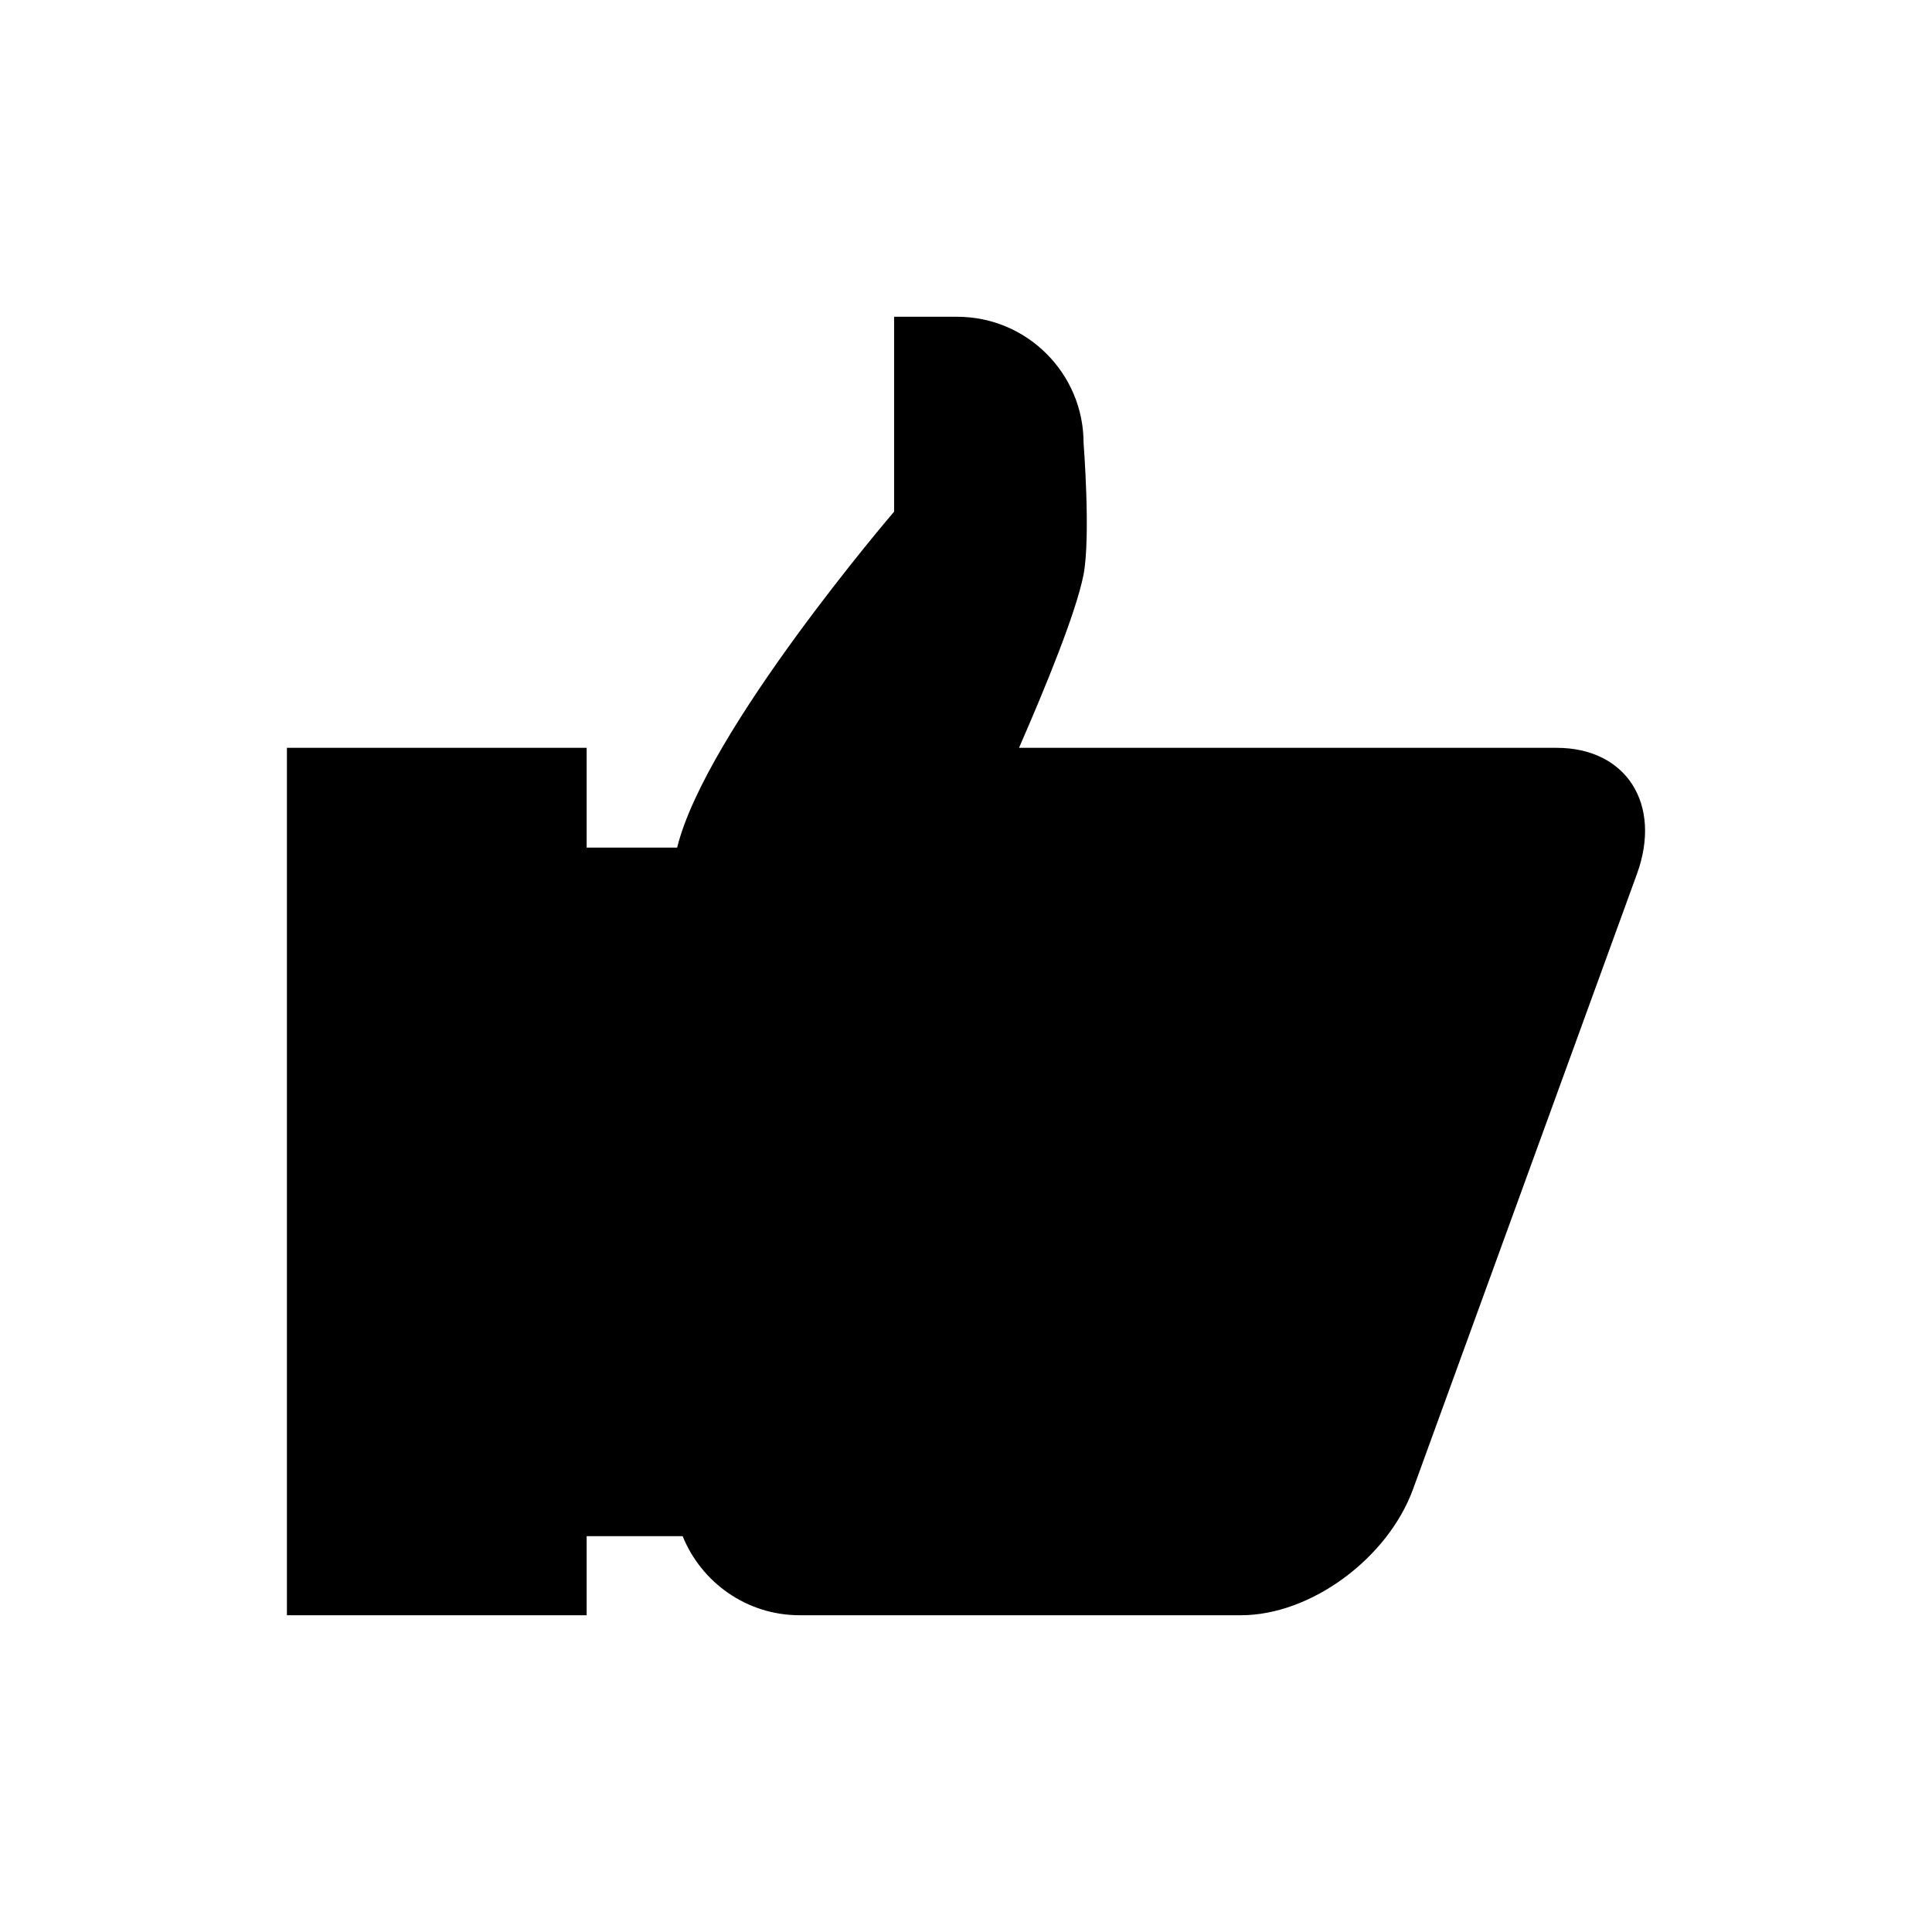
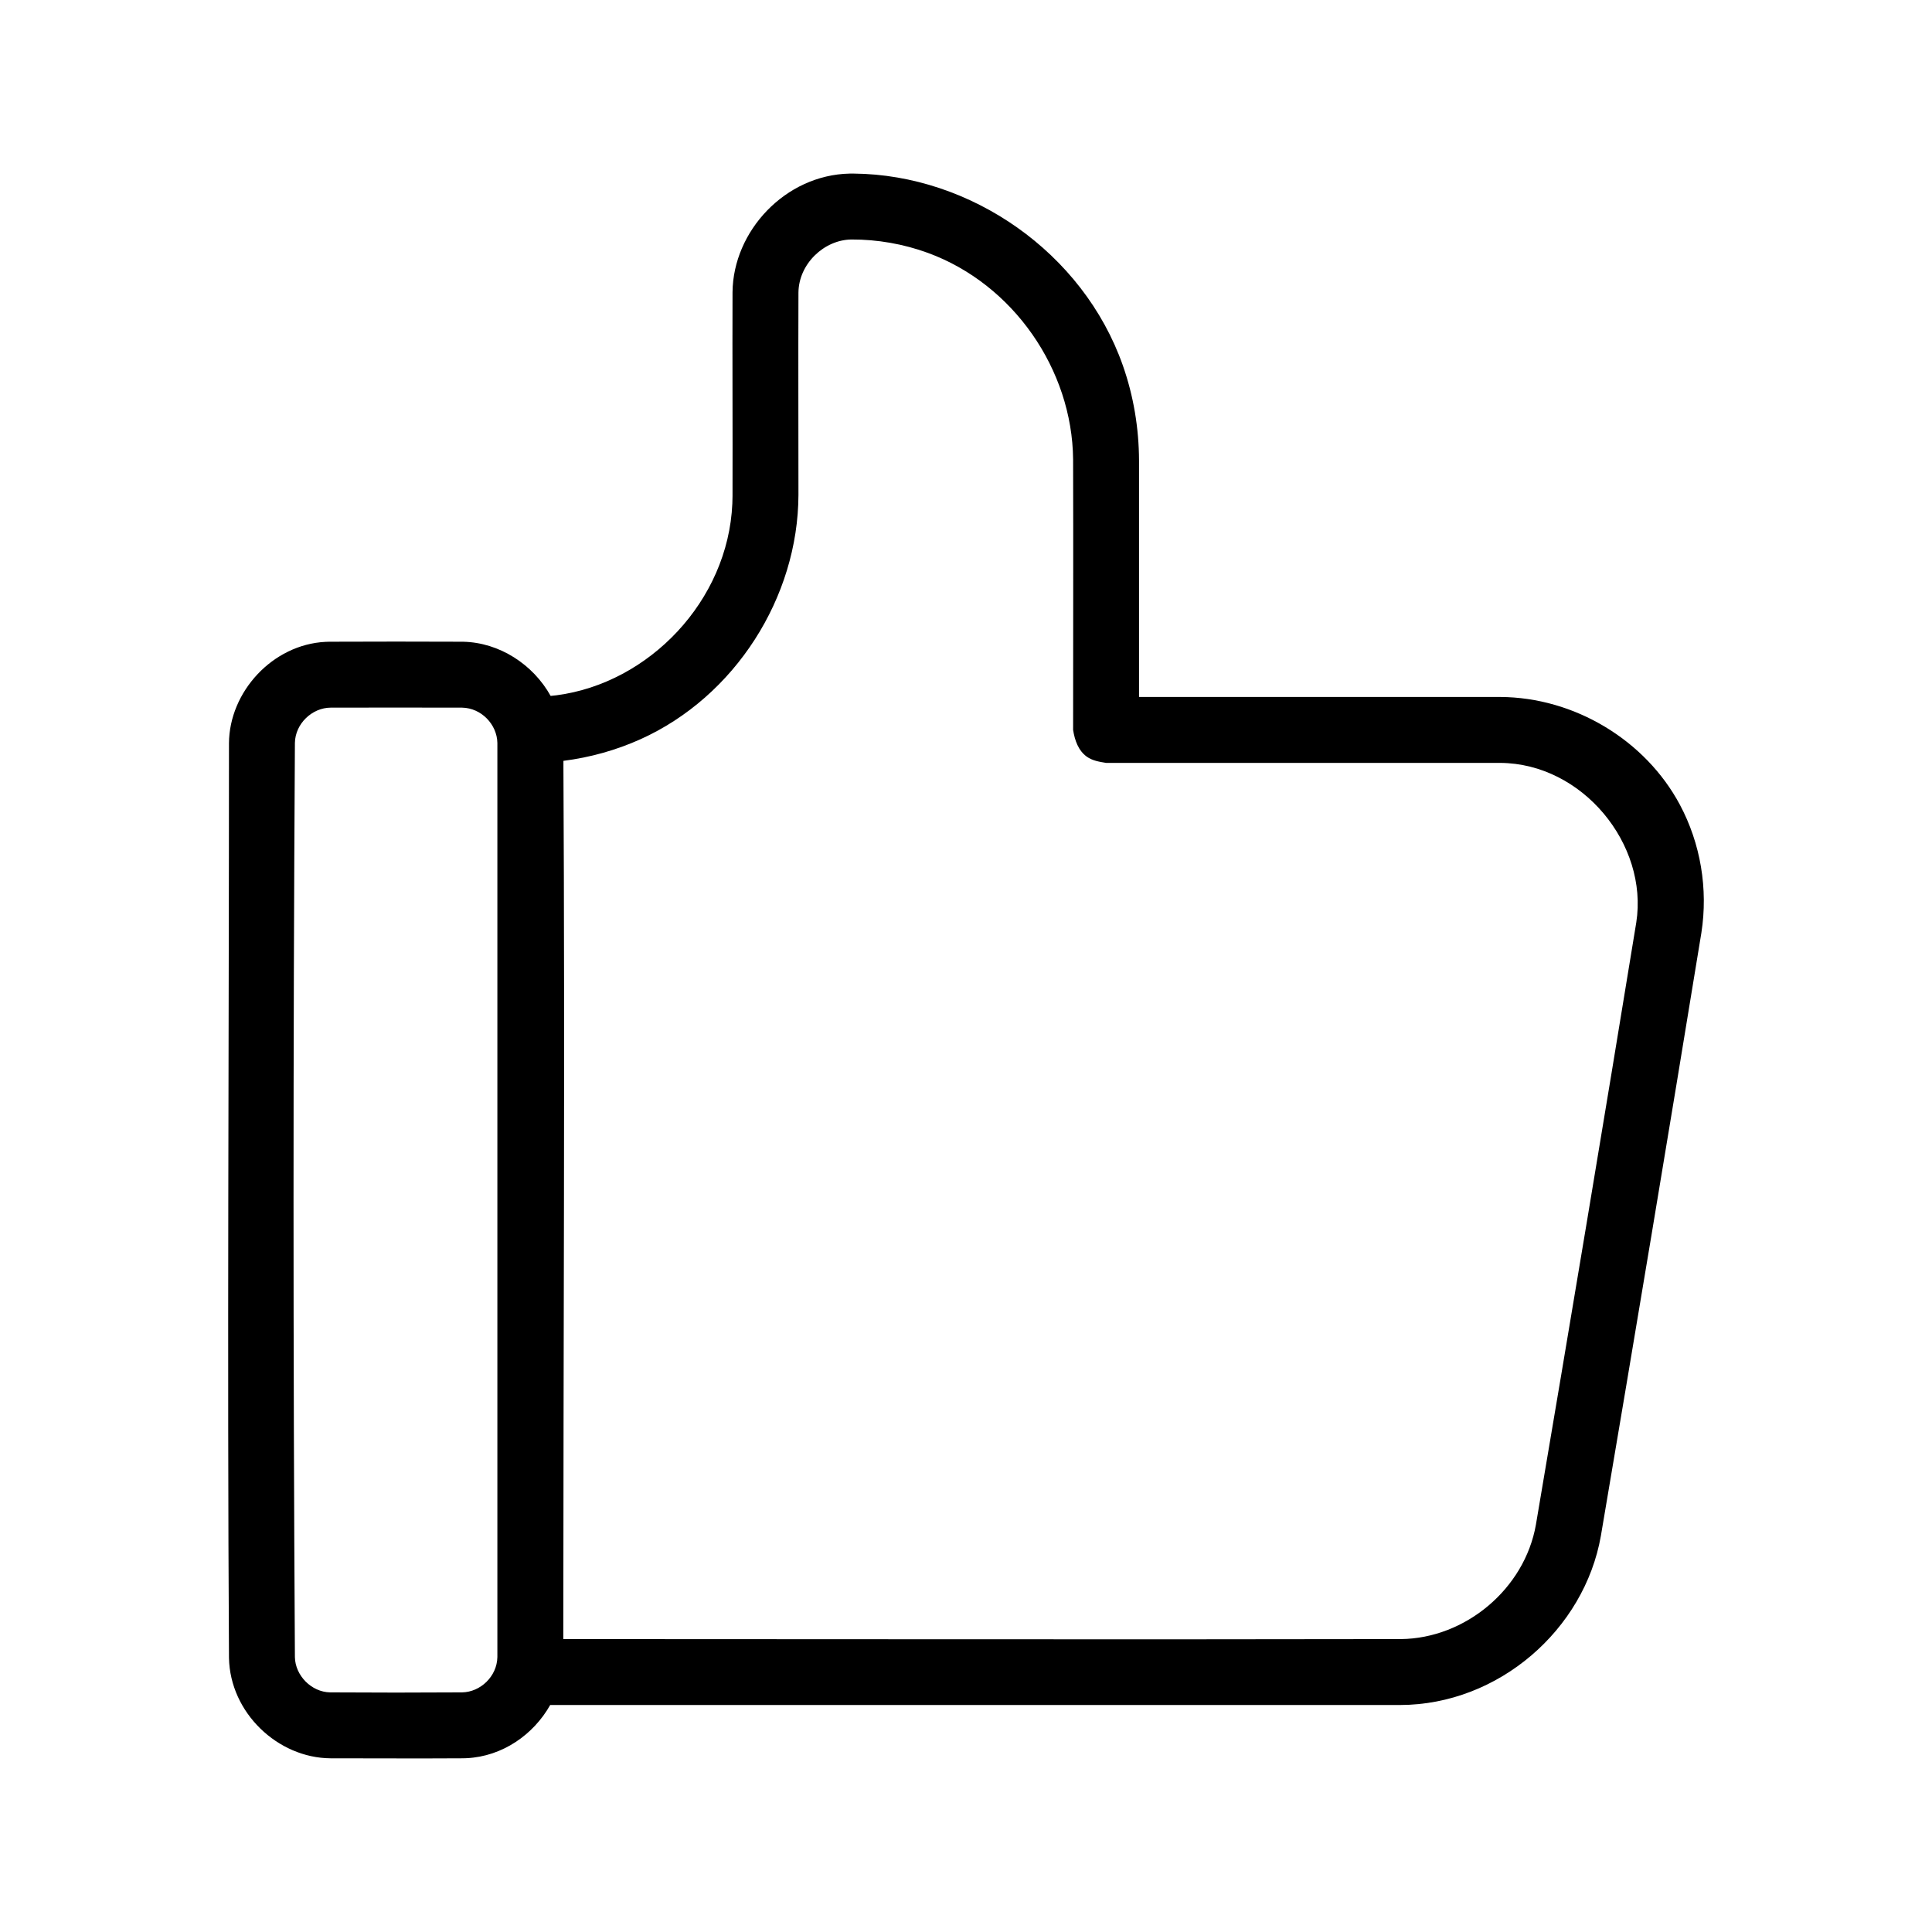
- <svg xmlns="http://www.w3.org/2000/svg" version="1.1" x="0px" y="0px" viewBox="0 0 100 100" style="enable-background:new 0 0 100 100;" xml:space="preserve">
-   <style type="text/css">
- 	.st0{fill-rule:evenodd;clip-rule:evenodd;}
- </style>
-   <path d="M80.575,38.708H52.744c1.365-3.123,2.958-7.007,3.342-8.975  c0.375-1.999,0-6.799,0-6.799c0-3.612-2.936-6.538-6.539-6.538h-3.269v10.089  c0,0-9.755,11.367-11.229,17.387H30.365v-5.164H14.851v44.896h15.514v-4.092h4.969  c0.968,2.392,3.312,4.092,6.051,4.092h22.854c3.602,0,7.59-2.936,8.901-6.528  l11.588-31.84C86.041,41.624,84.178,38.708,80.575,38.708z" />
+ <svg xmlns="http://www.w3.org/2000/svg" viewBox="0 0 512 512" version="1.1" xml:space="preserve" style="" x="0px" y="0px" fill-rule="evenodd" clip-rule="evenodd" stroke-linejoin="round" stroke-miterlimit="1.414">
+   <rect x="0" y="0" width="512" height="512" style="" fill="none" />
+   <path d="M145.926,184.425c0.525,-0.048 1.047,-0.103 1.561,-0.17c24.523,-3.204 45.472,-25.029 46.59,-50.796c0.028,-0.664 0.043,-1.328 0.049,-1.993c0.052,-18.015 -0.061,-36.029 0.002,-54.044c0.153,-16.146 13.933,-31.062 31.043,-31.418c0.359,-0.005 0.718,-0.004 1.078,-0.003c30.966,0.28 60.766,20.888 71.301,50.808c2.849,8.092 4.278,16.652 4.304,25.272l0,62.623l95.72,0c19.693,0.094 38.463,11.456 47.594,28.524c5.512,10.303 7.531,22.35 5.713,33.992c-8.705,53.296 -17.597,106.562 -26.633,159.804c-4.35,24.81 -27.078,44.77 -53.209,44.82l-225.231,0c-4.43,7.864 -12.664,13.625 -22.125,14.091c-0.333,0.017 -0.667,0.025 -1,0.031c-11.701,0.076 -23.403,0.002 -35.104,0.002c-13.929,-0.091 -26.619,-12.037 -26.896,-26.591c-0.483,-80.803 -0.002,-161.609 -0.002,-242.413c0.082,-13.598 11.528,-26.162 25.586,-26.867c0.336,-0.017 0.673,-0.025 1.01,-0.032c11.802,-0.051 23.604,-0.051 35.406,0c9.681,0.19 18.599,6.023 23.243,14.36Zm-14.117,12.595l-0.001,-0.147c-0.093,-4.882 -4.238,-9.239 -9.334,-9.339c-11.616,-0.051 -23.232,-0.001 -34.848,-0.001c-4.89,0.022 -9.377,4.222 -9.474,9.34c-0.483,80.76 -0.483,161.525 0,242.286c0.092,4.855 4.349,9.251 9.334,9.338c11.662,0.076 23.325,0.076 34.988,0c4.833,-0.084 9.236,-4.221 9.334,-9.338l0.001,-0.148l0,-241.991Zm17.47,237.355c73.987,0 147.975,0.139 221.962,-0.001c17.055,-0.162 32.803,-13.277 35.791,-30.32c9.024,-53.17 17.905,-106.365 26.598,-159.59c3.234,-20.71 -14.259,-42.187 -36.097,-42.29l-104.414,0c-1.81,-0.287 -3.669,-0.604 -5.134,-1.668c-2.204,-1.602 -3.159,-4.281 -3.6,-7.067c0,-23.908 0.073,-47.816 -0.002,-71.724c-0.227,-23.695 -15.79,-46.382 -38.468,-54.692c-6.475,-2.372 -13.42,-3.578 -20.249,-3.554c-7.319,0.076 -13.997,6.497 -14.069,14.066c-0.062,17.87 0,35.74 0,53.61c-0.078,27.125 -16.791,53.472 -41.868,64.763c-6.47,2.913 -13.38,4.833 -20.416,5.725l0,1.577c0.412,77.054 -0.017,154.11 -0.034,231.165Z" />
</svg>
